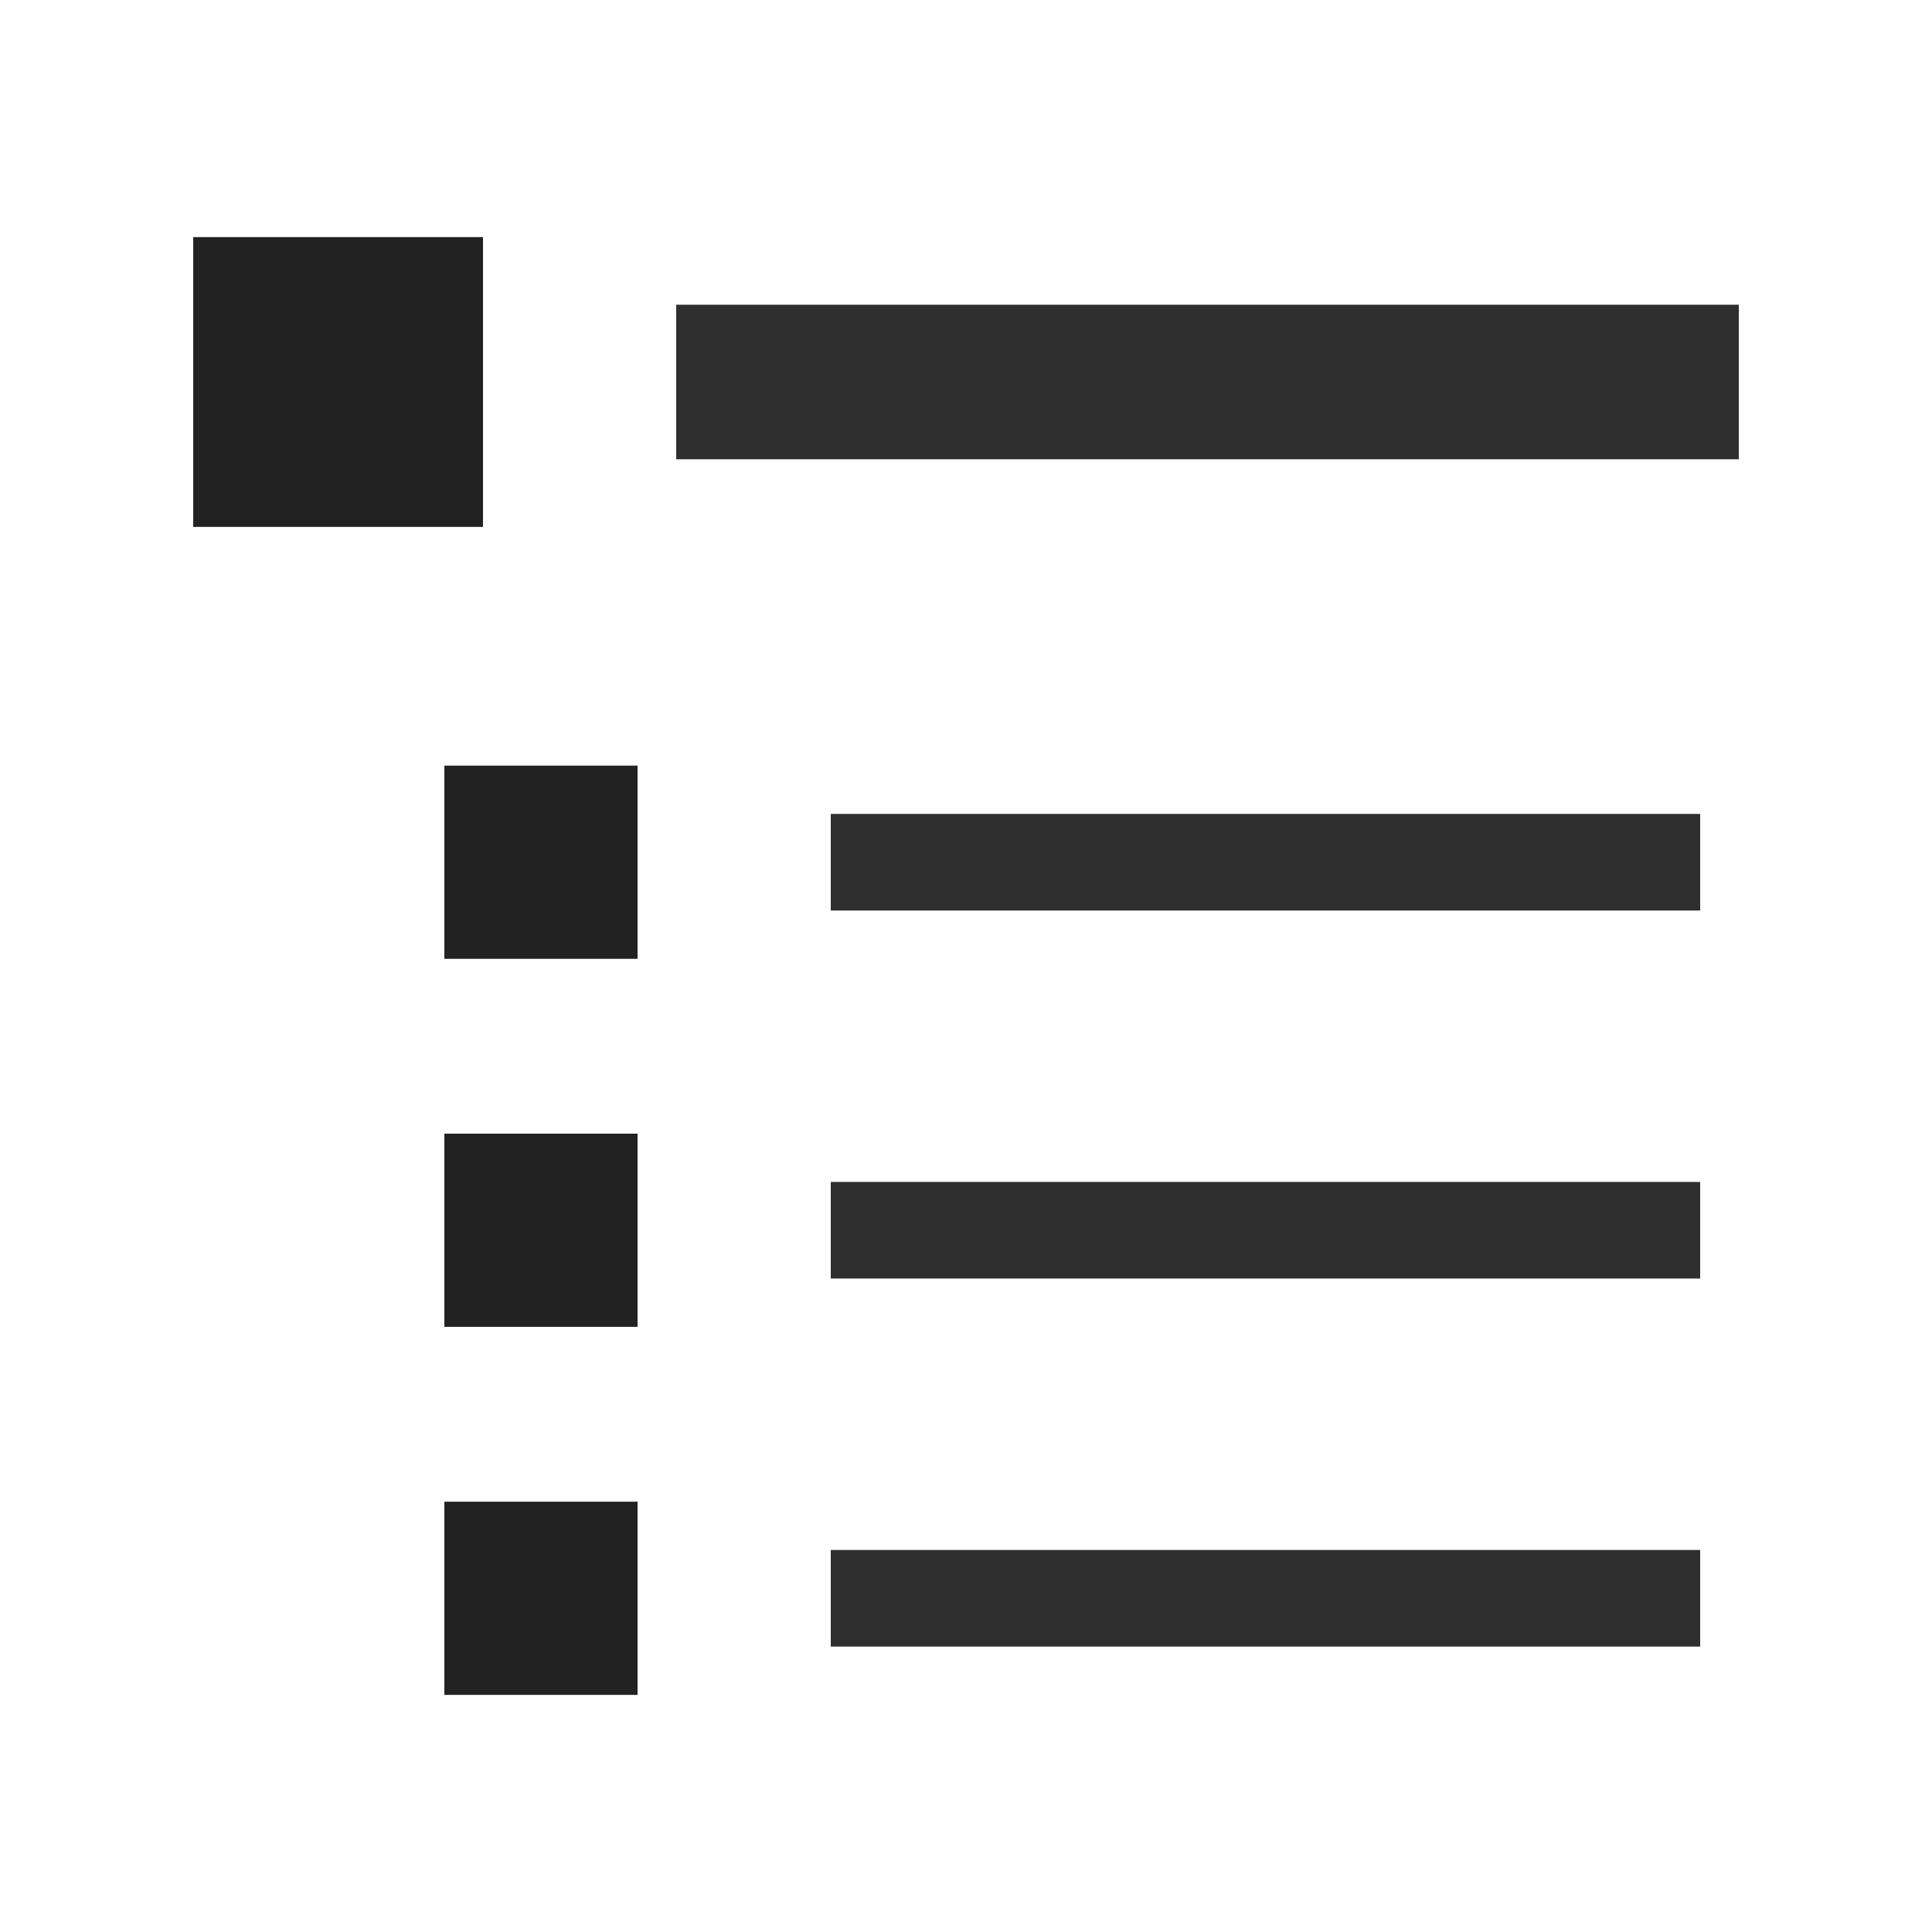
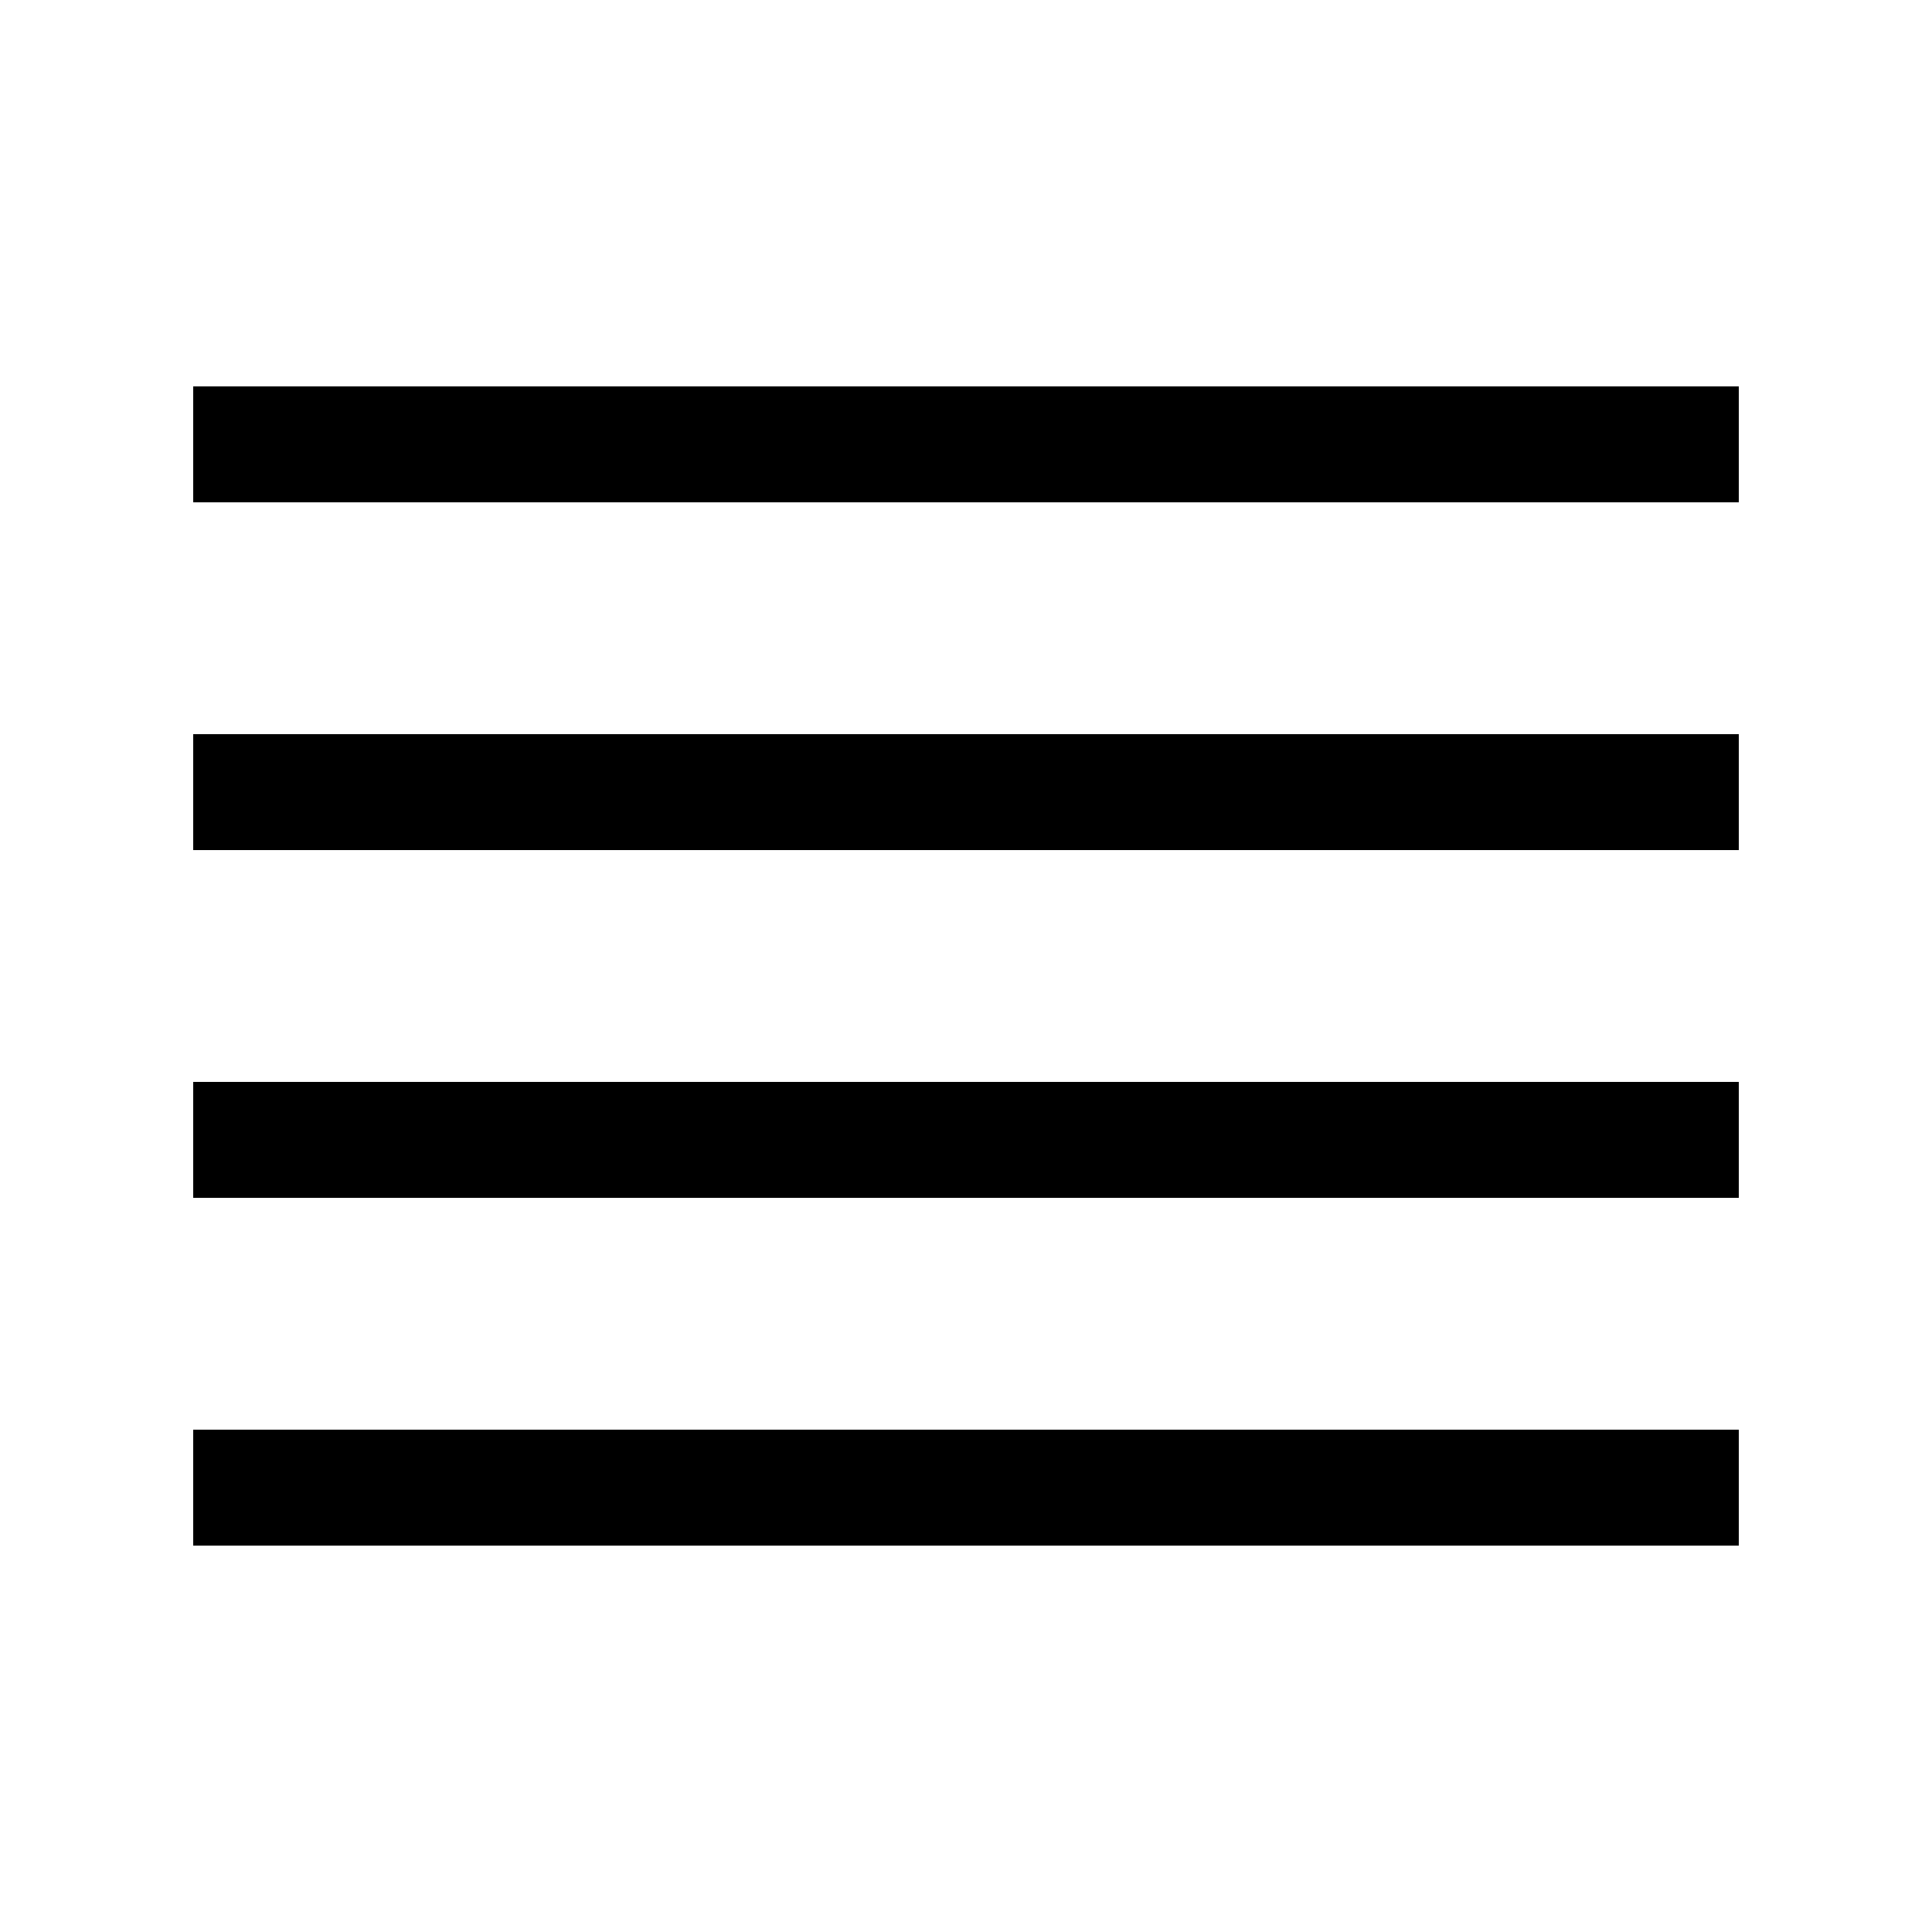
- <svg xmlns="http://www.w3.org/2000/svg" version="1.1" x="0px" y="0px" viewBox="0 0 100 100" id="svg2">
-   <defs id="defs10">
-     </defs>
-   <g transform="translate(0,-952.3622)" id="g4">
-     <g id="g4238" transform="translate(-1.5e-6,-0.2053541)">
-       <path id="path4149" d="m 35,972.34 55,0" style="fill:none;fill-rule:evenodd;stroke:#222;stroke-width:8;stroke-linecap:butt;stroke-linejoin:miter;stroke-miterlimit:4;stroke-dasharray:none;stroke-opacity:0.941" />
-       <rect y="964.84" x="10" height="15" width="15" id="rect4184" style="opacity:1;fill:#222;fill-opacity:1;stroke:none;stroke-width:10;stroke-linecap:butt;stroke-linejoin:miter;stroke-miterlimit:4;stroke-dasharray:none;stroke-dashoffset:0;stroke-opacity:1" />
-       <path style="fill:none;fill-rule:evenodd;stroke:#222;stroke-width:5;stroke-linecap:butt;stroke-linejoin:miter;stroke-miterlimit:4;stroke-dasharray:none;stroke-opacity:0.941" d="m 43,1016.245 45,0" id="path4180" />
-       <rect style="opacity:1;fill:#222;fill-opacity:1;stroke:none;stroke-width:10;stroke-linecap:butt;stroke-linejoin:miter;stroke-miterlimit:4;stroke-dasharray:none;stroke-dashoffset:0;stroke-opacity:1" id="rect4186" width="10" height="10" x="23" y="1011.245" />
-       <path id="path4182" d="m 43,1035.295 45,0" style="fill:none;fill-rule:evenodd;stroke:#222;stroke-width:5;stroke-linecap:butt;stroke-linejoin:miter;stroke-miterlimit:4;stroke-dasharray:none;stroke-opacity:0.941" />
-       <rect y="1030.295" x="23" height="10" width="10" id="rect4188" style="opacity:1;fill:#222;fill-opacity:1;stroke:none;stroke-width:10;stroke-linecap:butt;stroke-linejoin:miter;stroke-miterlimit:4;stroke-dasharray:none;stroke-dashoffset:0;stroke-opacity:1" />
-       <path id="path4210" d="m 43,997.196 45,0" style="fill:none;fill-rule:evenodd;stroke:#222;stroke-width:5;stroke-linecap:butt;stroke-linejoin:miter;stroke-miterlimit:4;stroke-dasharray:none;stroke-opacity:0.941" />
-       <rect y="992.196" x="23" height="10" width="10" id="rect4212" style="opacity:1;fill:#222;fill-opacity:1;stroke:none;stroke-width:10;stroke-linecap:butt;stroke-linejoin:miter;stroke-miterlimit:4;stroke-dasharray:none;stroke-dashoffset:0;stroke-opacity:1" />
-     </g>
-   </g>
+ <svg xmlns="http://www.w3.org/2000/svg" focusable="false" preserveAspectRatio="xMidYMid meet" fill="#000" width="20" height="20" viewBox="0 0 20 20" aria-hidden="true">
+   <path d="M2 14.8H18V16H2zM2 11.2H18V12.4H2zM2 7.6H18V8.8H2zM2 4H18V5.2H2z" />
</svg>
